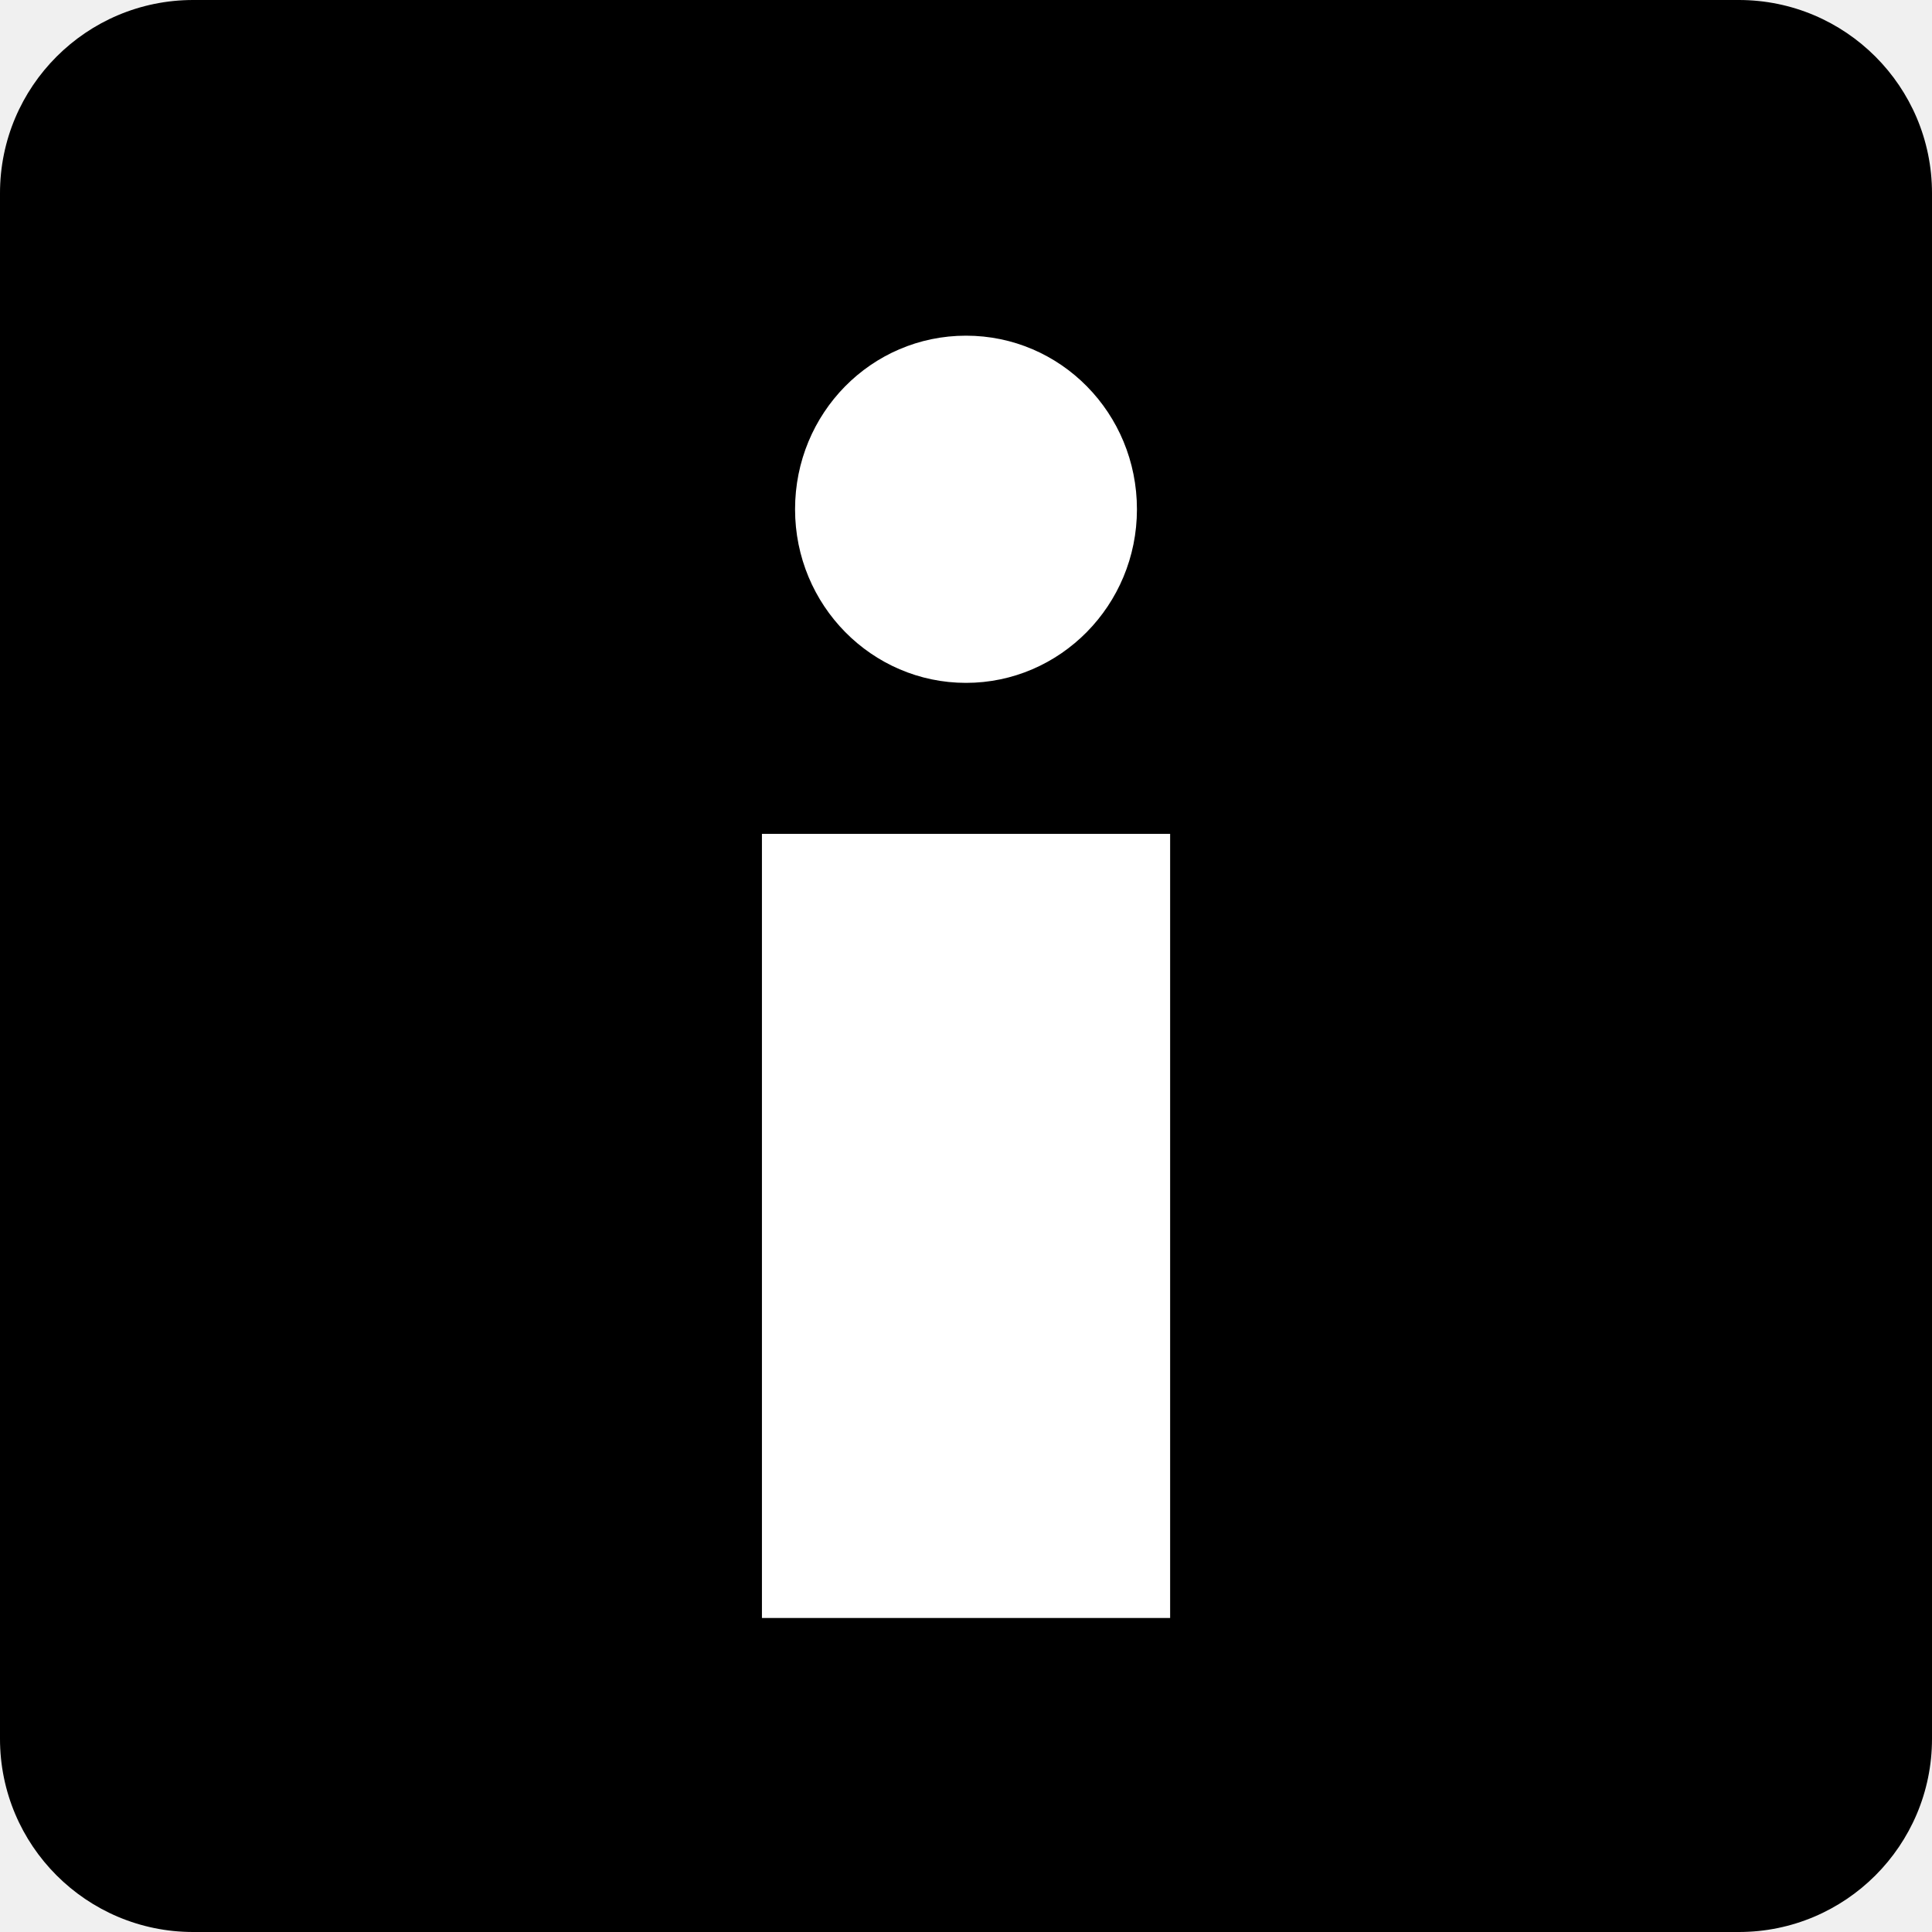
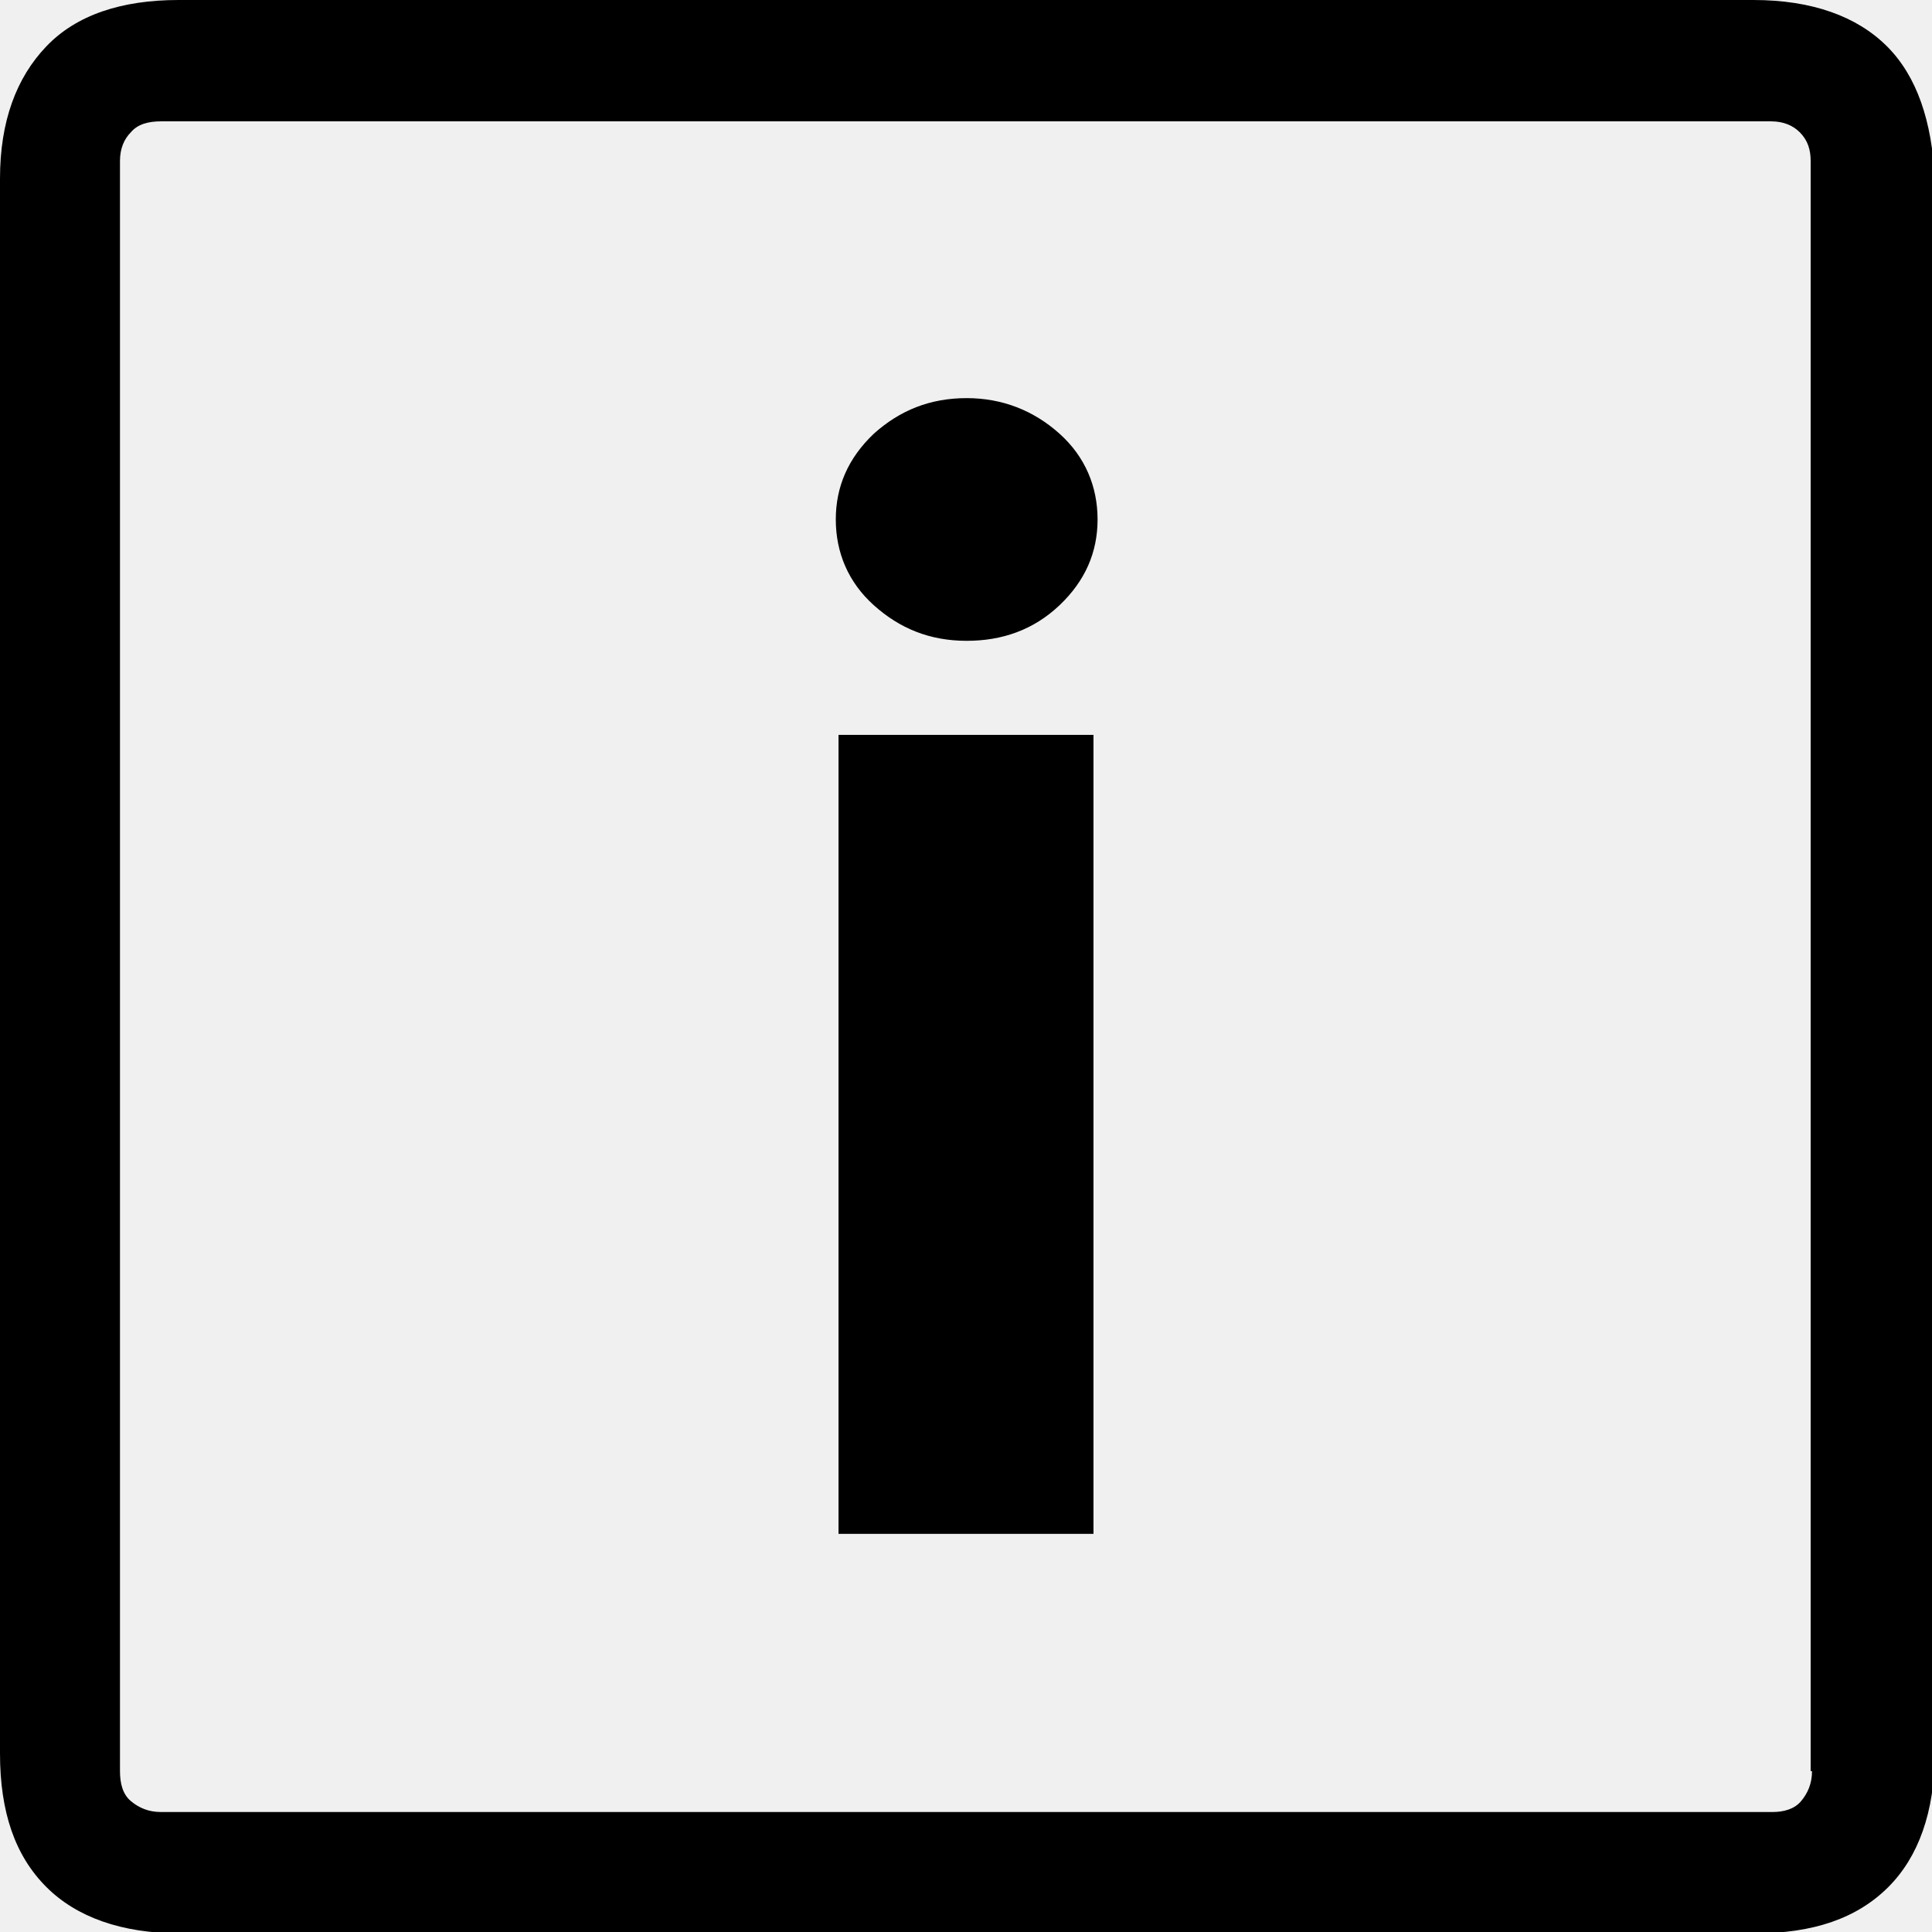
- <svg xmlns="http://www.w3.org/2000/svg" id="Ebene_1" data-name="Ebene 1" viewBox="0 0 283.46 283.46">
-   <defs>
-     <style>
-       .cls-1 {
-         fill: #fff;
-       }
- 
-       .cls-2 {
-         fill: #000;
-       }
-     </style>
-   </defs>
-   <g id="Infos">
-     <rect class="cls-2" x="0" y="0" width="283.46" height="283.46" rx="28.35" ry="28.35" />
-     <path class="cls-1" d="m111.79,237.39h59.89v-115.05h-59.89v115.05Zm29.94-137.2c-13.81,0-25.08-11.38-25.08-25.47s11.18-25.47,25.08-25.47,25.08,11.38,25.08,25.47-11.28,25.47-25.08,25.47Z" />
-   </g>
+ <svg xmlns="http://www.w3.org/2000/svg" version="1.1" id="Ebene_1" x="0px" y="0px" viewBox="0 0 141.7 141.7" style="enable-background:new 0 0 141.7 141.7;" xml:space="preserve">
+   <path d="M138.4,3.4c-2.2-2.2-5.5-3.4-9.8-3.4H13.1C8.9,0,5.6,1.1,3.4,3.4S0,8.9,0,13.1v115.5c0,4.3,1.1,7.5,3.4,9.8  c2.2,2.2,5.5,3.4,9.8,3.4h115.5c4.3,0,7.5-1.1,9.8-3.4c2.2-2.2,3.4-5.5,3.4-9.8V13.1C141.7,8.9,140.6,5.6,138.4,3.4z M132.9,129.9  c0,0.9-0.3,1.6-0.8,2.2s-1.3,0.8-2.1,0.8H11.8c-0.9,0-1.6-0.3-2.2-0.8s-0.8-1.3-0.8-2.2V11.8c0-0.9,0.3-1.6,0.8-2.1  c0.5-0.6,1.3-0.8,2.2-0.8h118.1c0.9,0,1.6,0.3,2.1,0.8c0.6,0.6,0.8,1.3,0.8,2.1V129.9z M70.9,47c-2.7,0-4.9-0.9-6.8-2.6  c-1.9-1.7-2.8-3.9-2.8-6.3c0-2.4,0.9-4.5,2.8-6.3c1.9-1.7,4.1-2.6,6.8-2.6c2.6,0,4.9,0.9,6.8,2.6c1.9,1.7,2.8,3.9,2.8,6.3  c0,2.4-0.9,4.5-2.8,6.3C75.8,46.2,73.5,47,70.9,47z M61.5,112.5V53.9h18.7v58.6H61.5z" />
</svg>
